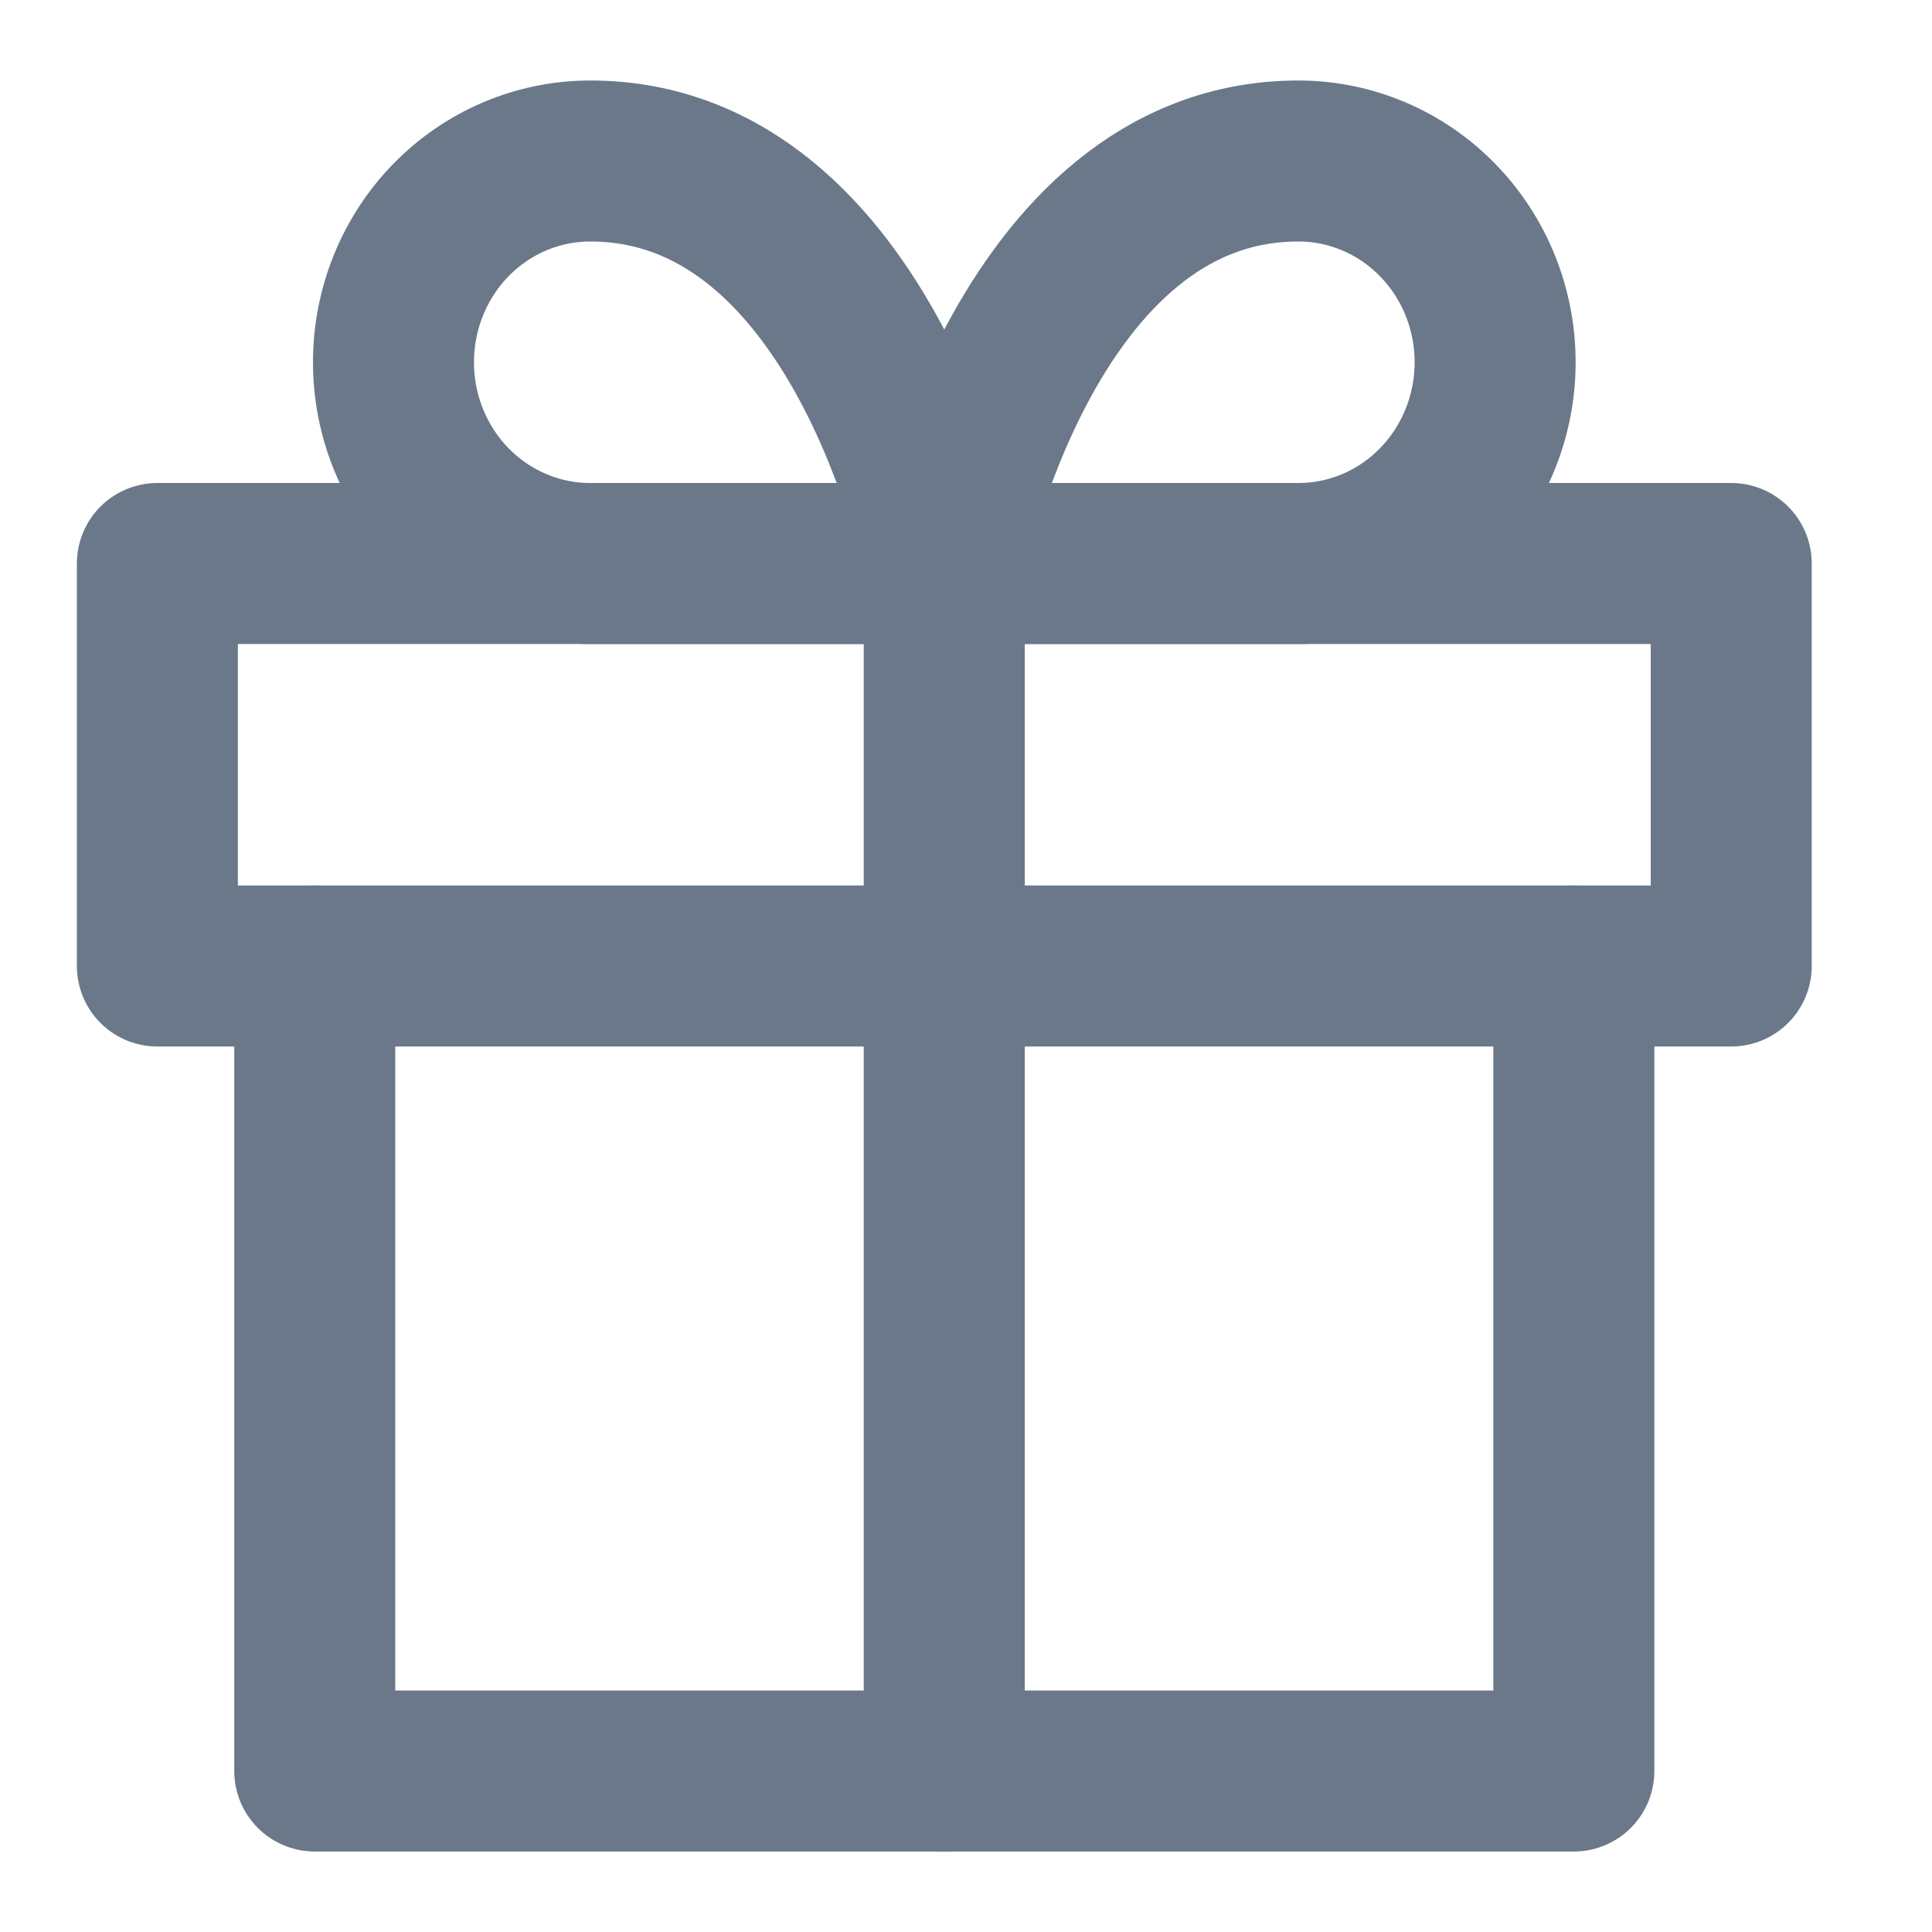
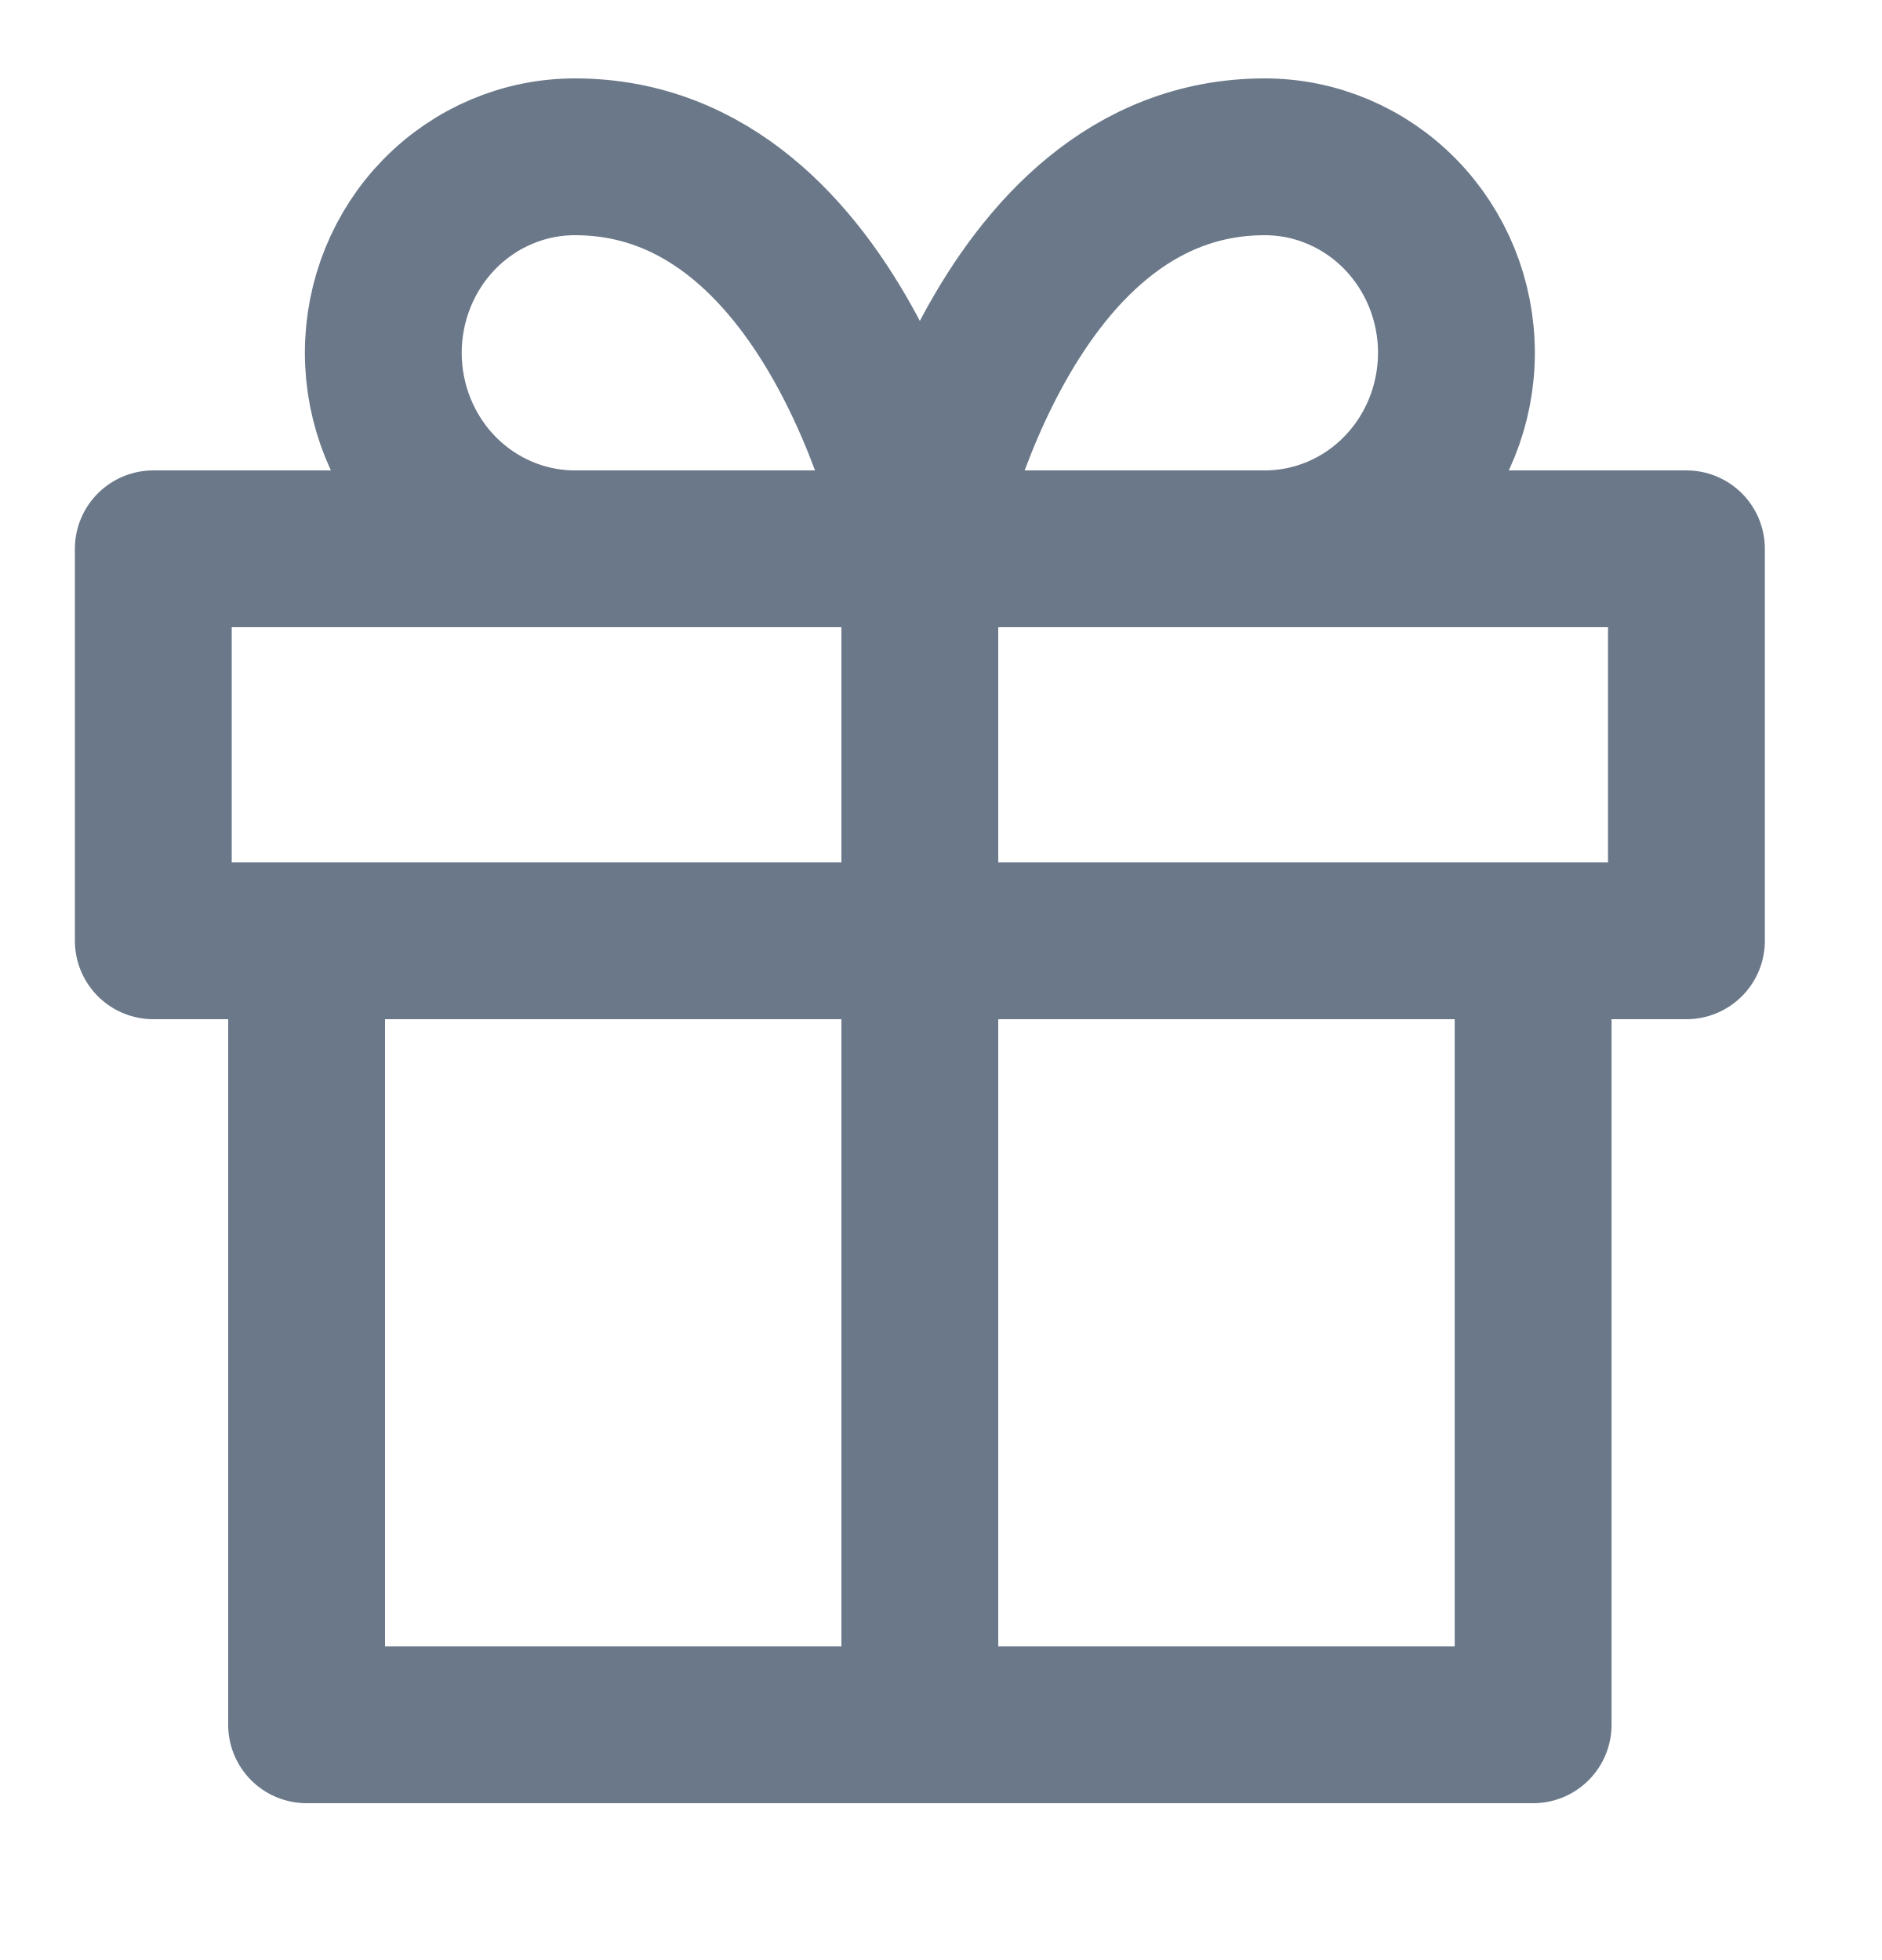
- <svg xmlns="http://www.w3.org/2000/svg" width="24" height="24" viewBox="0 0 24 24" fill="none">
+ <svg xmlns="http://www.w3.org/2000/svg" width="24" height="25" viewBox="0 0 24 25" fill="none">
  <path d="M19.551 12V22H3.91V12" stroke="#6A7889" stroke-width="2" stroke-linecap="round" stroke-linejoin="round" />
  <path d="M21.506 7H1.955V12H21.506V7Z" stroke="#6A7889" stroke-width="2" stroke-linecap="round" stroke-linejoin="round" />
  <path d="M11.73 22V7" stroke="#6A7889" stroke-width="2" stroke-linecap="round" stroke-linejoin="round" />
  <path d="M11.73 7H7.332C6.683 7 6.062 6.737 5.603 6.268C5.145 5.799 4.888 5.163 4.888 4.5C4.888 3.837 5.145 3.201 5.603 2.732C6.062 2.263 6.683 2 7.332 2C10.753 2 11.73 7 11.73 7Z" stroke="#6A7889" stroke-width="2" stroke-linecap="round" stroke-linejoin="round" />
  <path d="M11.73 7H16.129C16.777 7 17.399 6.737 17.857 6.268C18.316 5.799 18.573 5.163 18.573 4.5C18.573 3.837 18.316 3.201 17.857 2.732C17.399 2.263 16.777 2 16.129 2C12.708 2 11.73 7 11.73 7Z" stroke="#6A7889" stroke-width="2" stroke-linecap="round" stroke-linejoin="round" />
</svg>
